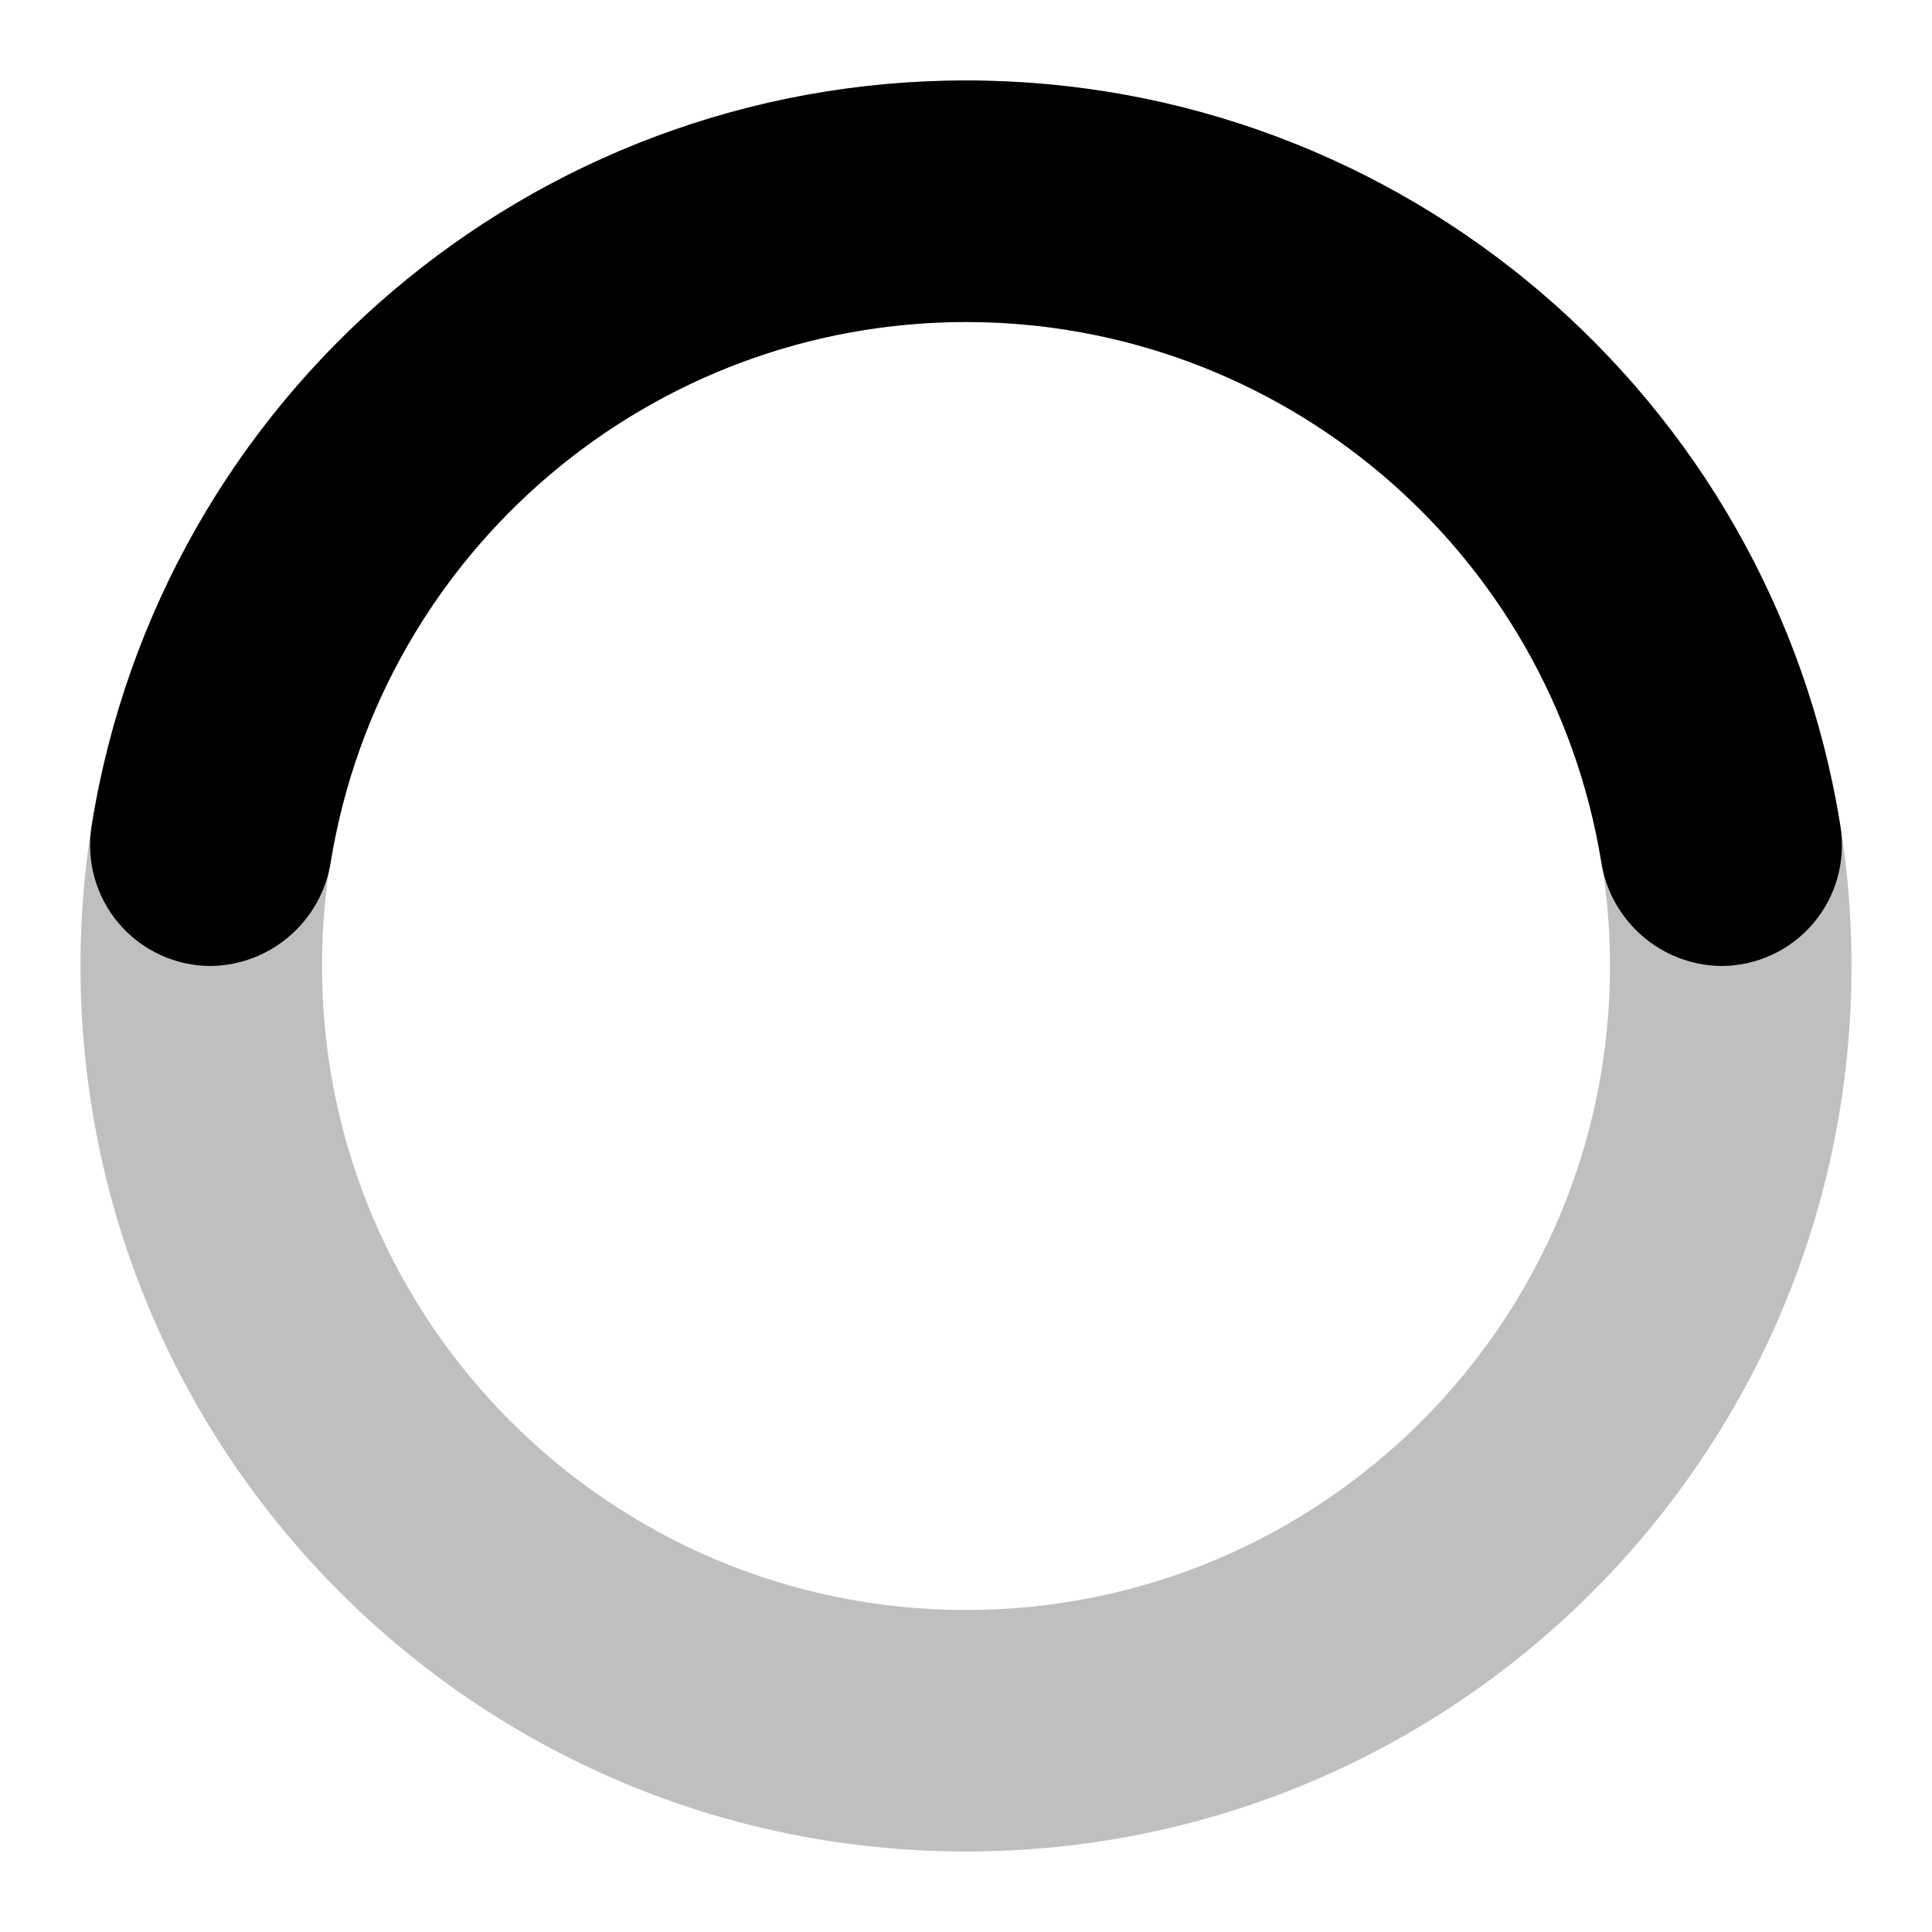
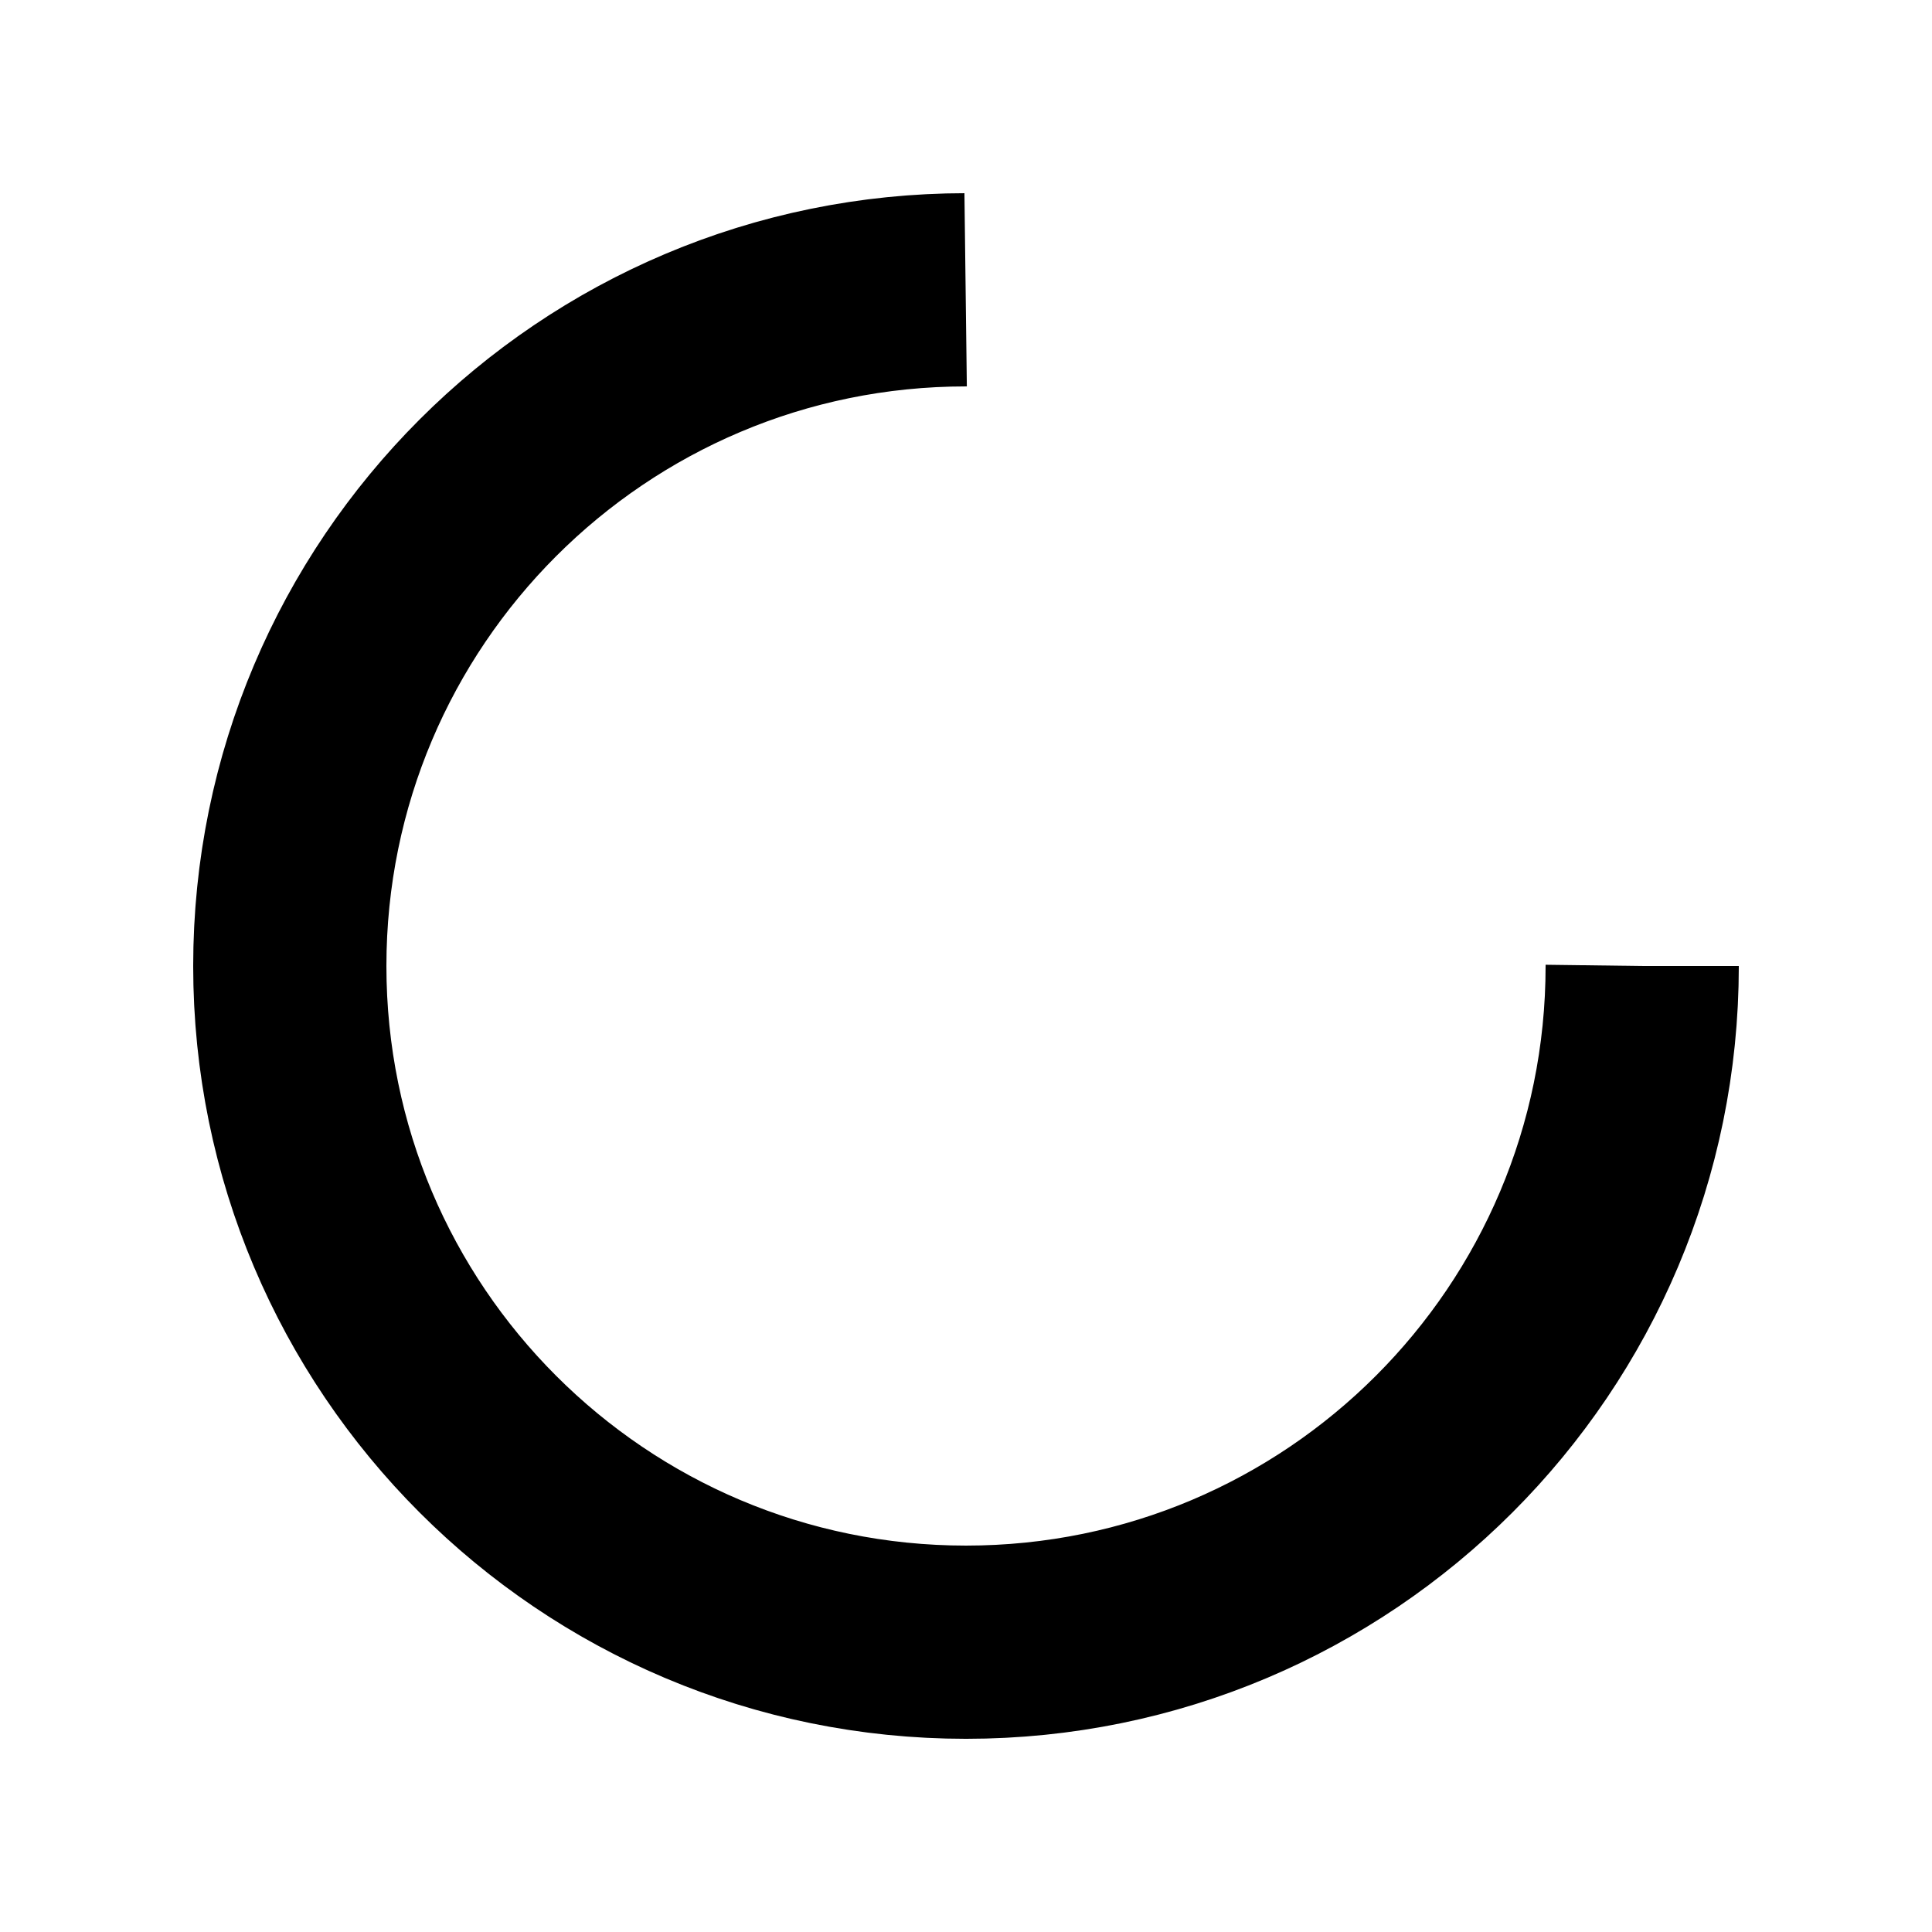
- <svg xmlns="http://www.w3.org/2000/svg" width="24" height="24" viewBox="0 0 24 24">
-   <style>.spinner_z9k8{transform-origin:center;animation:spinner_StKS .75s infinite linear}@keyframes spinner_StKS{100%{transform:rotate(360deg)}}</style>
-   <path d="M12,1A11,11,0,1,0,23,12,11,11,0,0,0,12,1Zm0,19a8,8,0,1,1,8-8A8,8,0,0,1,12,20Z" opacity=".25" />
-   <path d="M12,4a8,8,0,0,1,7.89,6.7A1.53,1.53,0,0,0,21.38,12h0a1.5,1.5,0,0,0,1.48-1.75,11,11,0,0,0-21.72,0A1.5,1.5,0,0,0,2.62,12h0a1.53,1.53,0,0,0,1.49-1.3A8,8,0,0,1,12,4Z" class="spinner_z9k8" />
+ <svg xmlns="http://www.w3.org/2000/svg" viewBox="0 0 100 100" preserveAspectRatio="xMidYMid" width="200" height="200" style="shape-rendering: auto; display: block; background: transparent;">
+   <g>
+     <circle stroke-dasharray="164.934 56.978" r="35" stroke-width="10" stroke="#000000" fill="none" cy="50" cx="50">
+       <animateTransform keyTimes="0;1" values="0 50 50;360 50 50" dur="1s" repeatCount="indefinite" type="rotate" attributeName="transform" />
+     </circle>
+     <g />
+   </g>
</svg>
